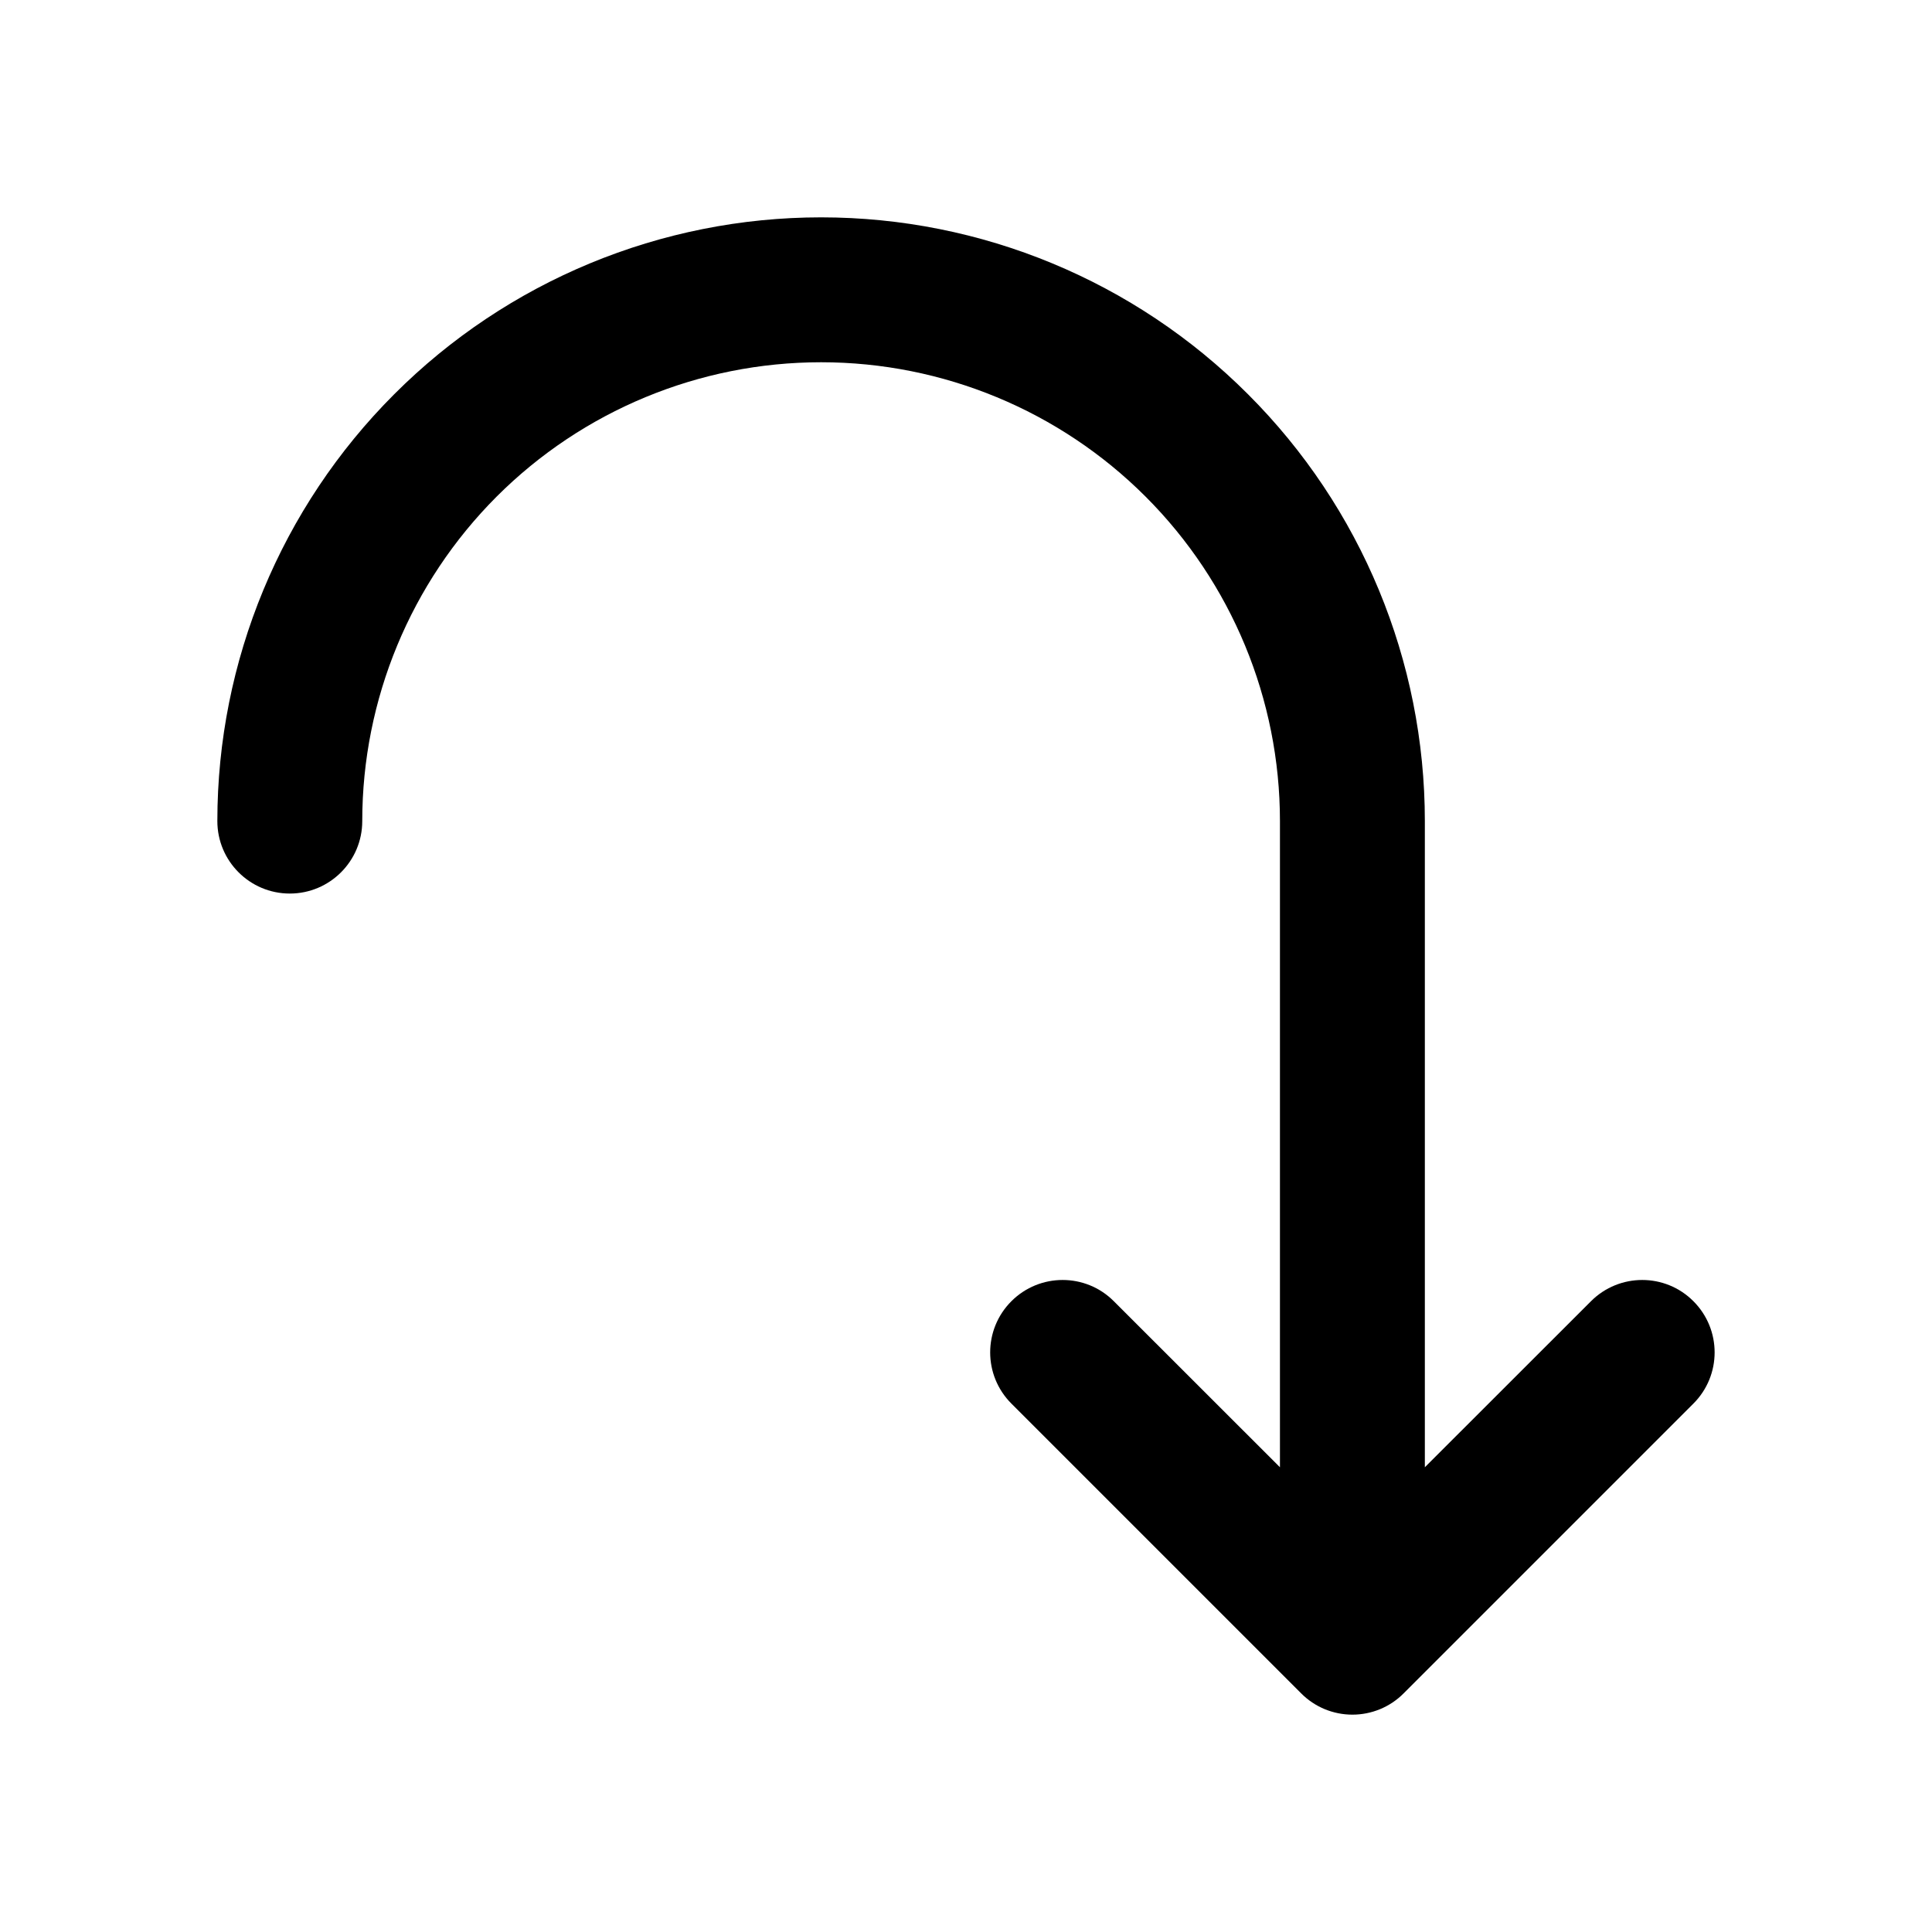
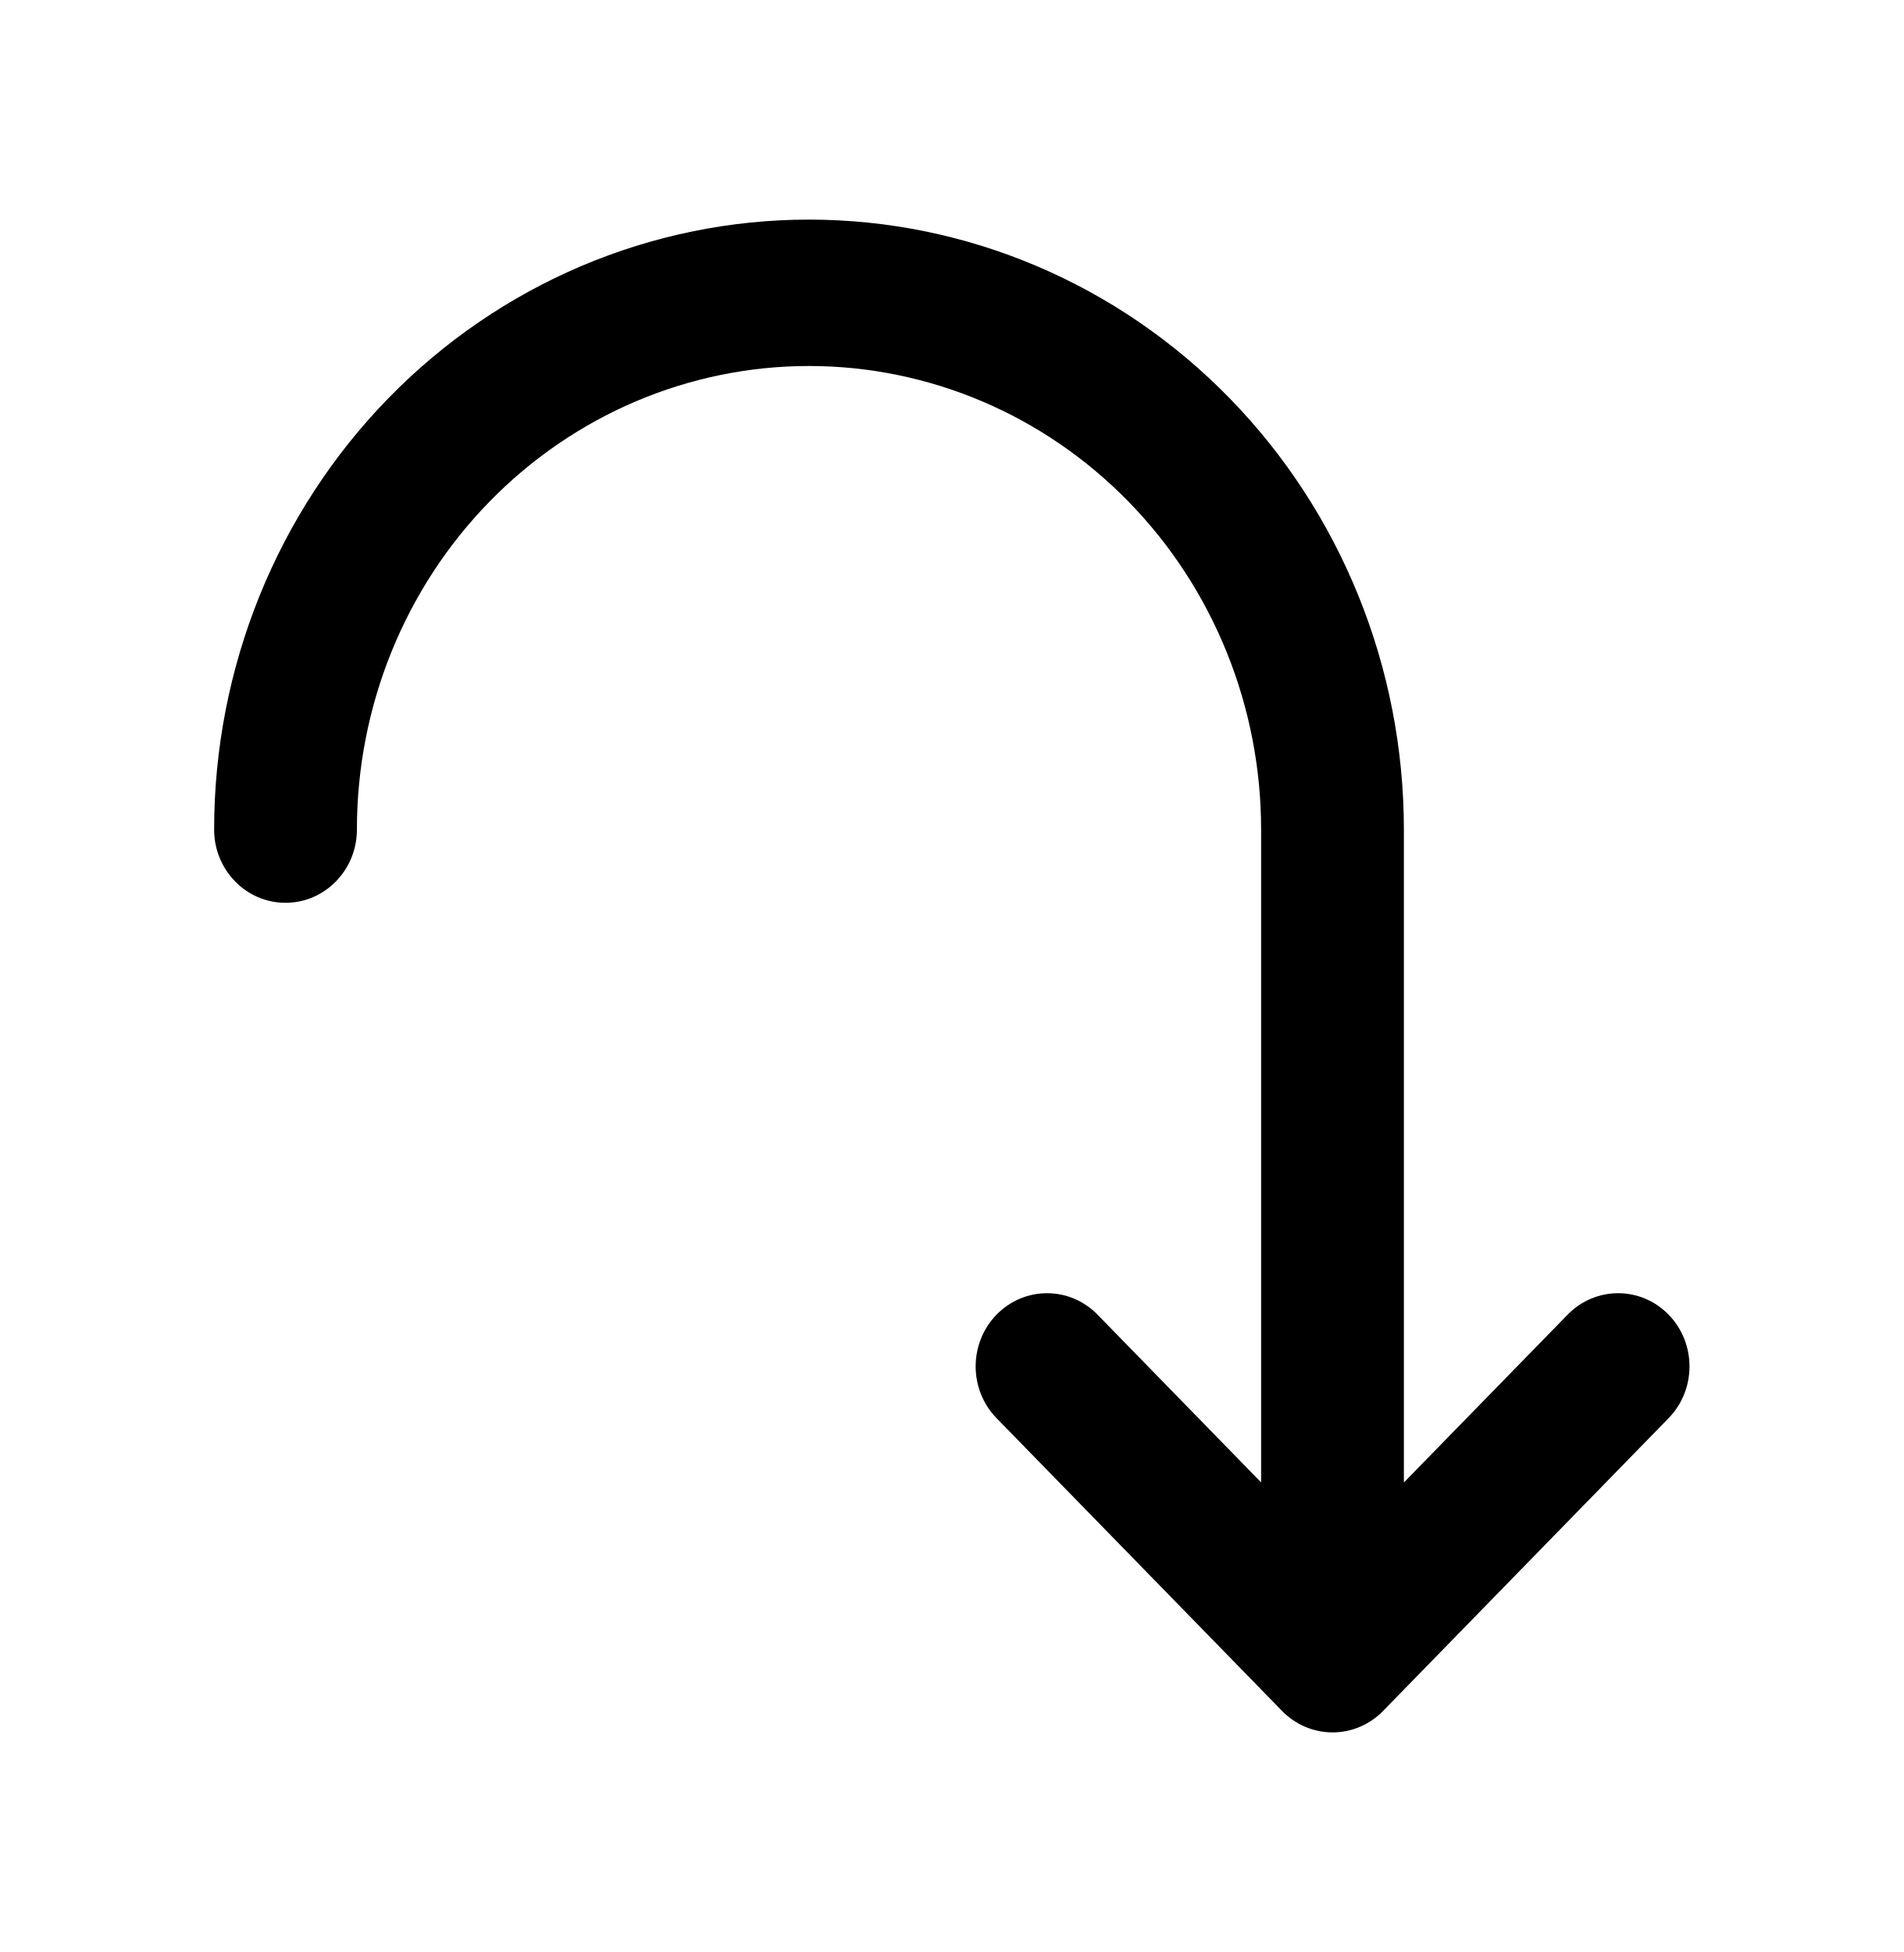
- <svg xmlns="http://www.w3.org/2000/svg" width="20" height="20" viewBox="0 0 20 20" fill="none">
-   <path fill-rule="evenodd" clip-rule="evenodd" d="M10.47 14.53C10.177 14.237 10.177 13.763 10.47 13.47C10.763 13.177 11.238 13.177 11.53 13.47L13.25 15.189L13.25 8.5C13.25 7.24 12.75 6.032 11.859 5.141C10.968 4.25 9.76 3.75 8.5 3.75C7.24 3.75 6.032 4.25 5.141 5.141C4.251 6.032 3.75 7.24 3.75 8.5C3.75 8.914 3.414 9.25 3 9.25C2.586 9.25 2.25 8.914 2.25 8.5C2.25 6.842 2.909 5.253 4.081 4.081C5.253 2.908 6.843 2.25 8.5 2.25C10.158 2.25 11.747 2.908 12.919 4.081C14.092 5.253 14.75 6.842 14.75 8.5L14.75 15.189L16.47 13.47C16.763 13.177 17.238 13.177 17.53 13.47C17.823 13.763 17.823 14.237 17.53 14.53L14.53 17.53C14.39 17.671 14.199 17.75 14 17.75C13.801 17.75 13.61 17.671 13.47 17.53L10.47 14.53Z" fill="currentColor" />
+ <svg xmlns="http://www.w3.org/2000/svg" width="39" height="40" viewBox="0 0 39 40" fill="none">
+   <path d="M4.387 17C4.387 13.685 5.671 10.505 7.956 8.161C10.242 5.817 13.342 4.5 16.574 4.5C19.806 4.5 22.907 5.817 25.192 8.161C27.478 10.505 28.762 13.685 28.762 17V30.378H28.763L32.117 26.939C32.688 26.354 33.614 26.354 34.185 26.939C34.756 27.525 34.756 28.475 34.185 29.061L28.335 35.061C28.061 35.342 27.689 35.5 27.301 35.5C26.913 35.5 26.541 35.342 26.267 35.061L20.417 29.061C19.846 28.475 19.846 27.525 20.417 26.939C20.988 26.354 21.914 26.354 22.485 26.939L25.837 30.377V17C25.837 14.48 24.861 12.064 23.124 10.283C21.387 8.501 19.031 7.5 16.574 7.5C14.118 7.5 11.762 8.501 10.025 10.283C8.288 12.064 7.312 14.48 7.312 17C7.312 17.828 6.657 18.5 5.849 18.5C5.042 18.5 4.387 17.828 4.387 17Z" fill="currentColor" />
</svg>
